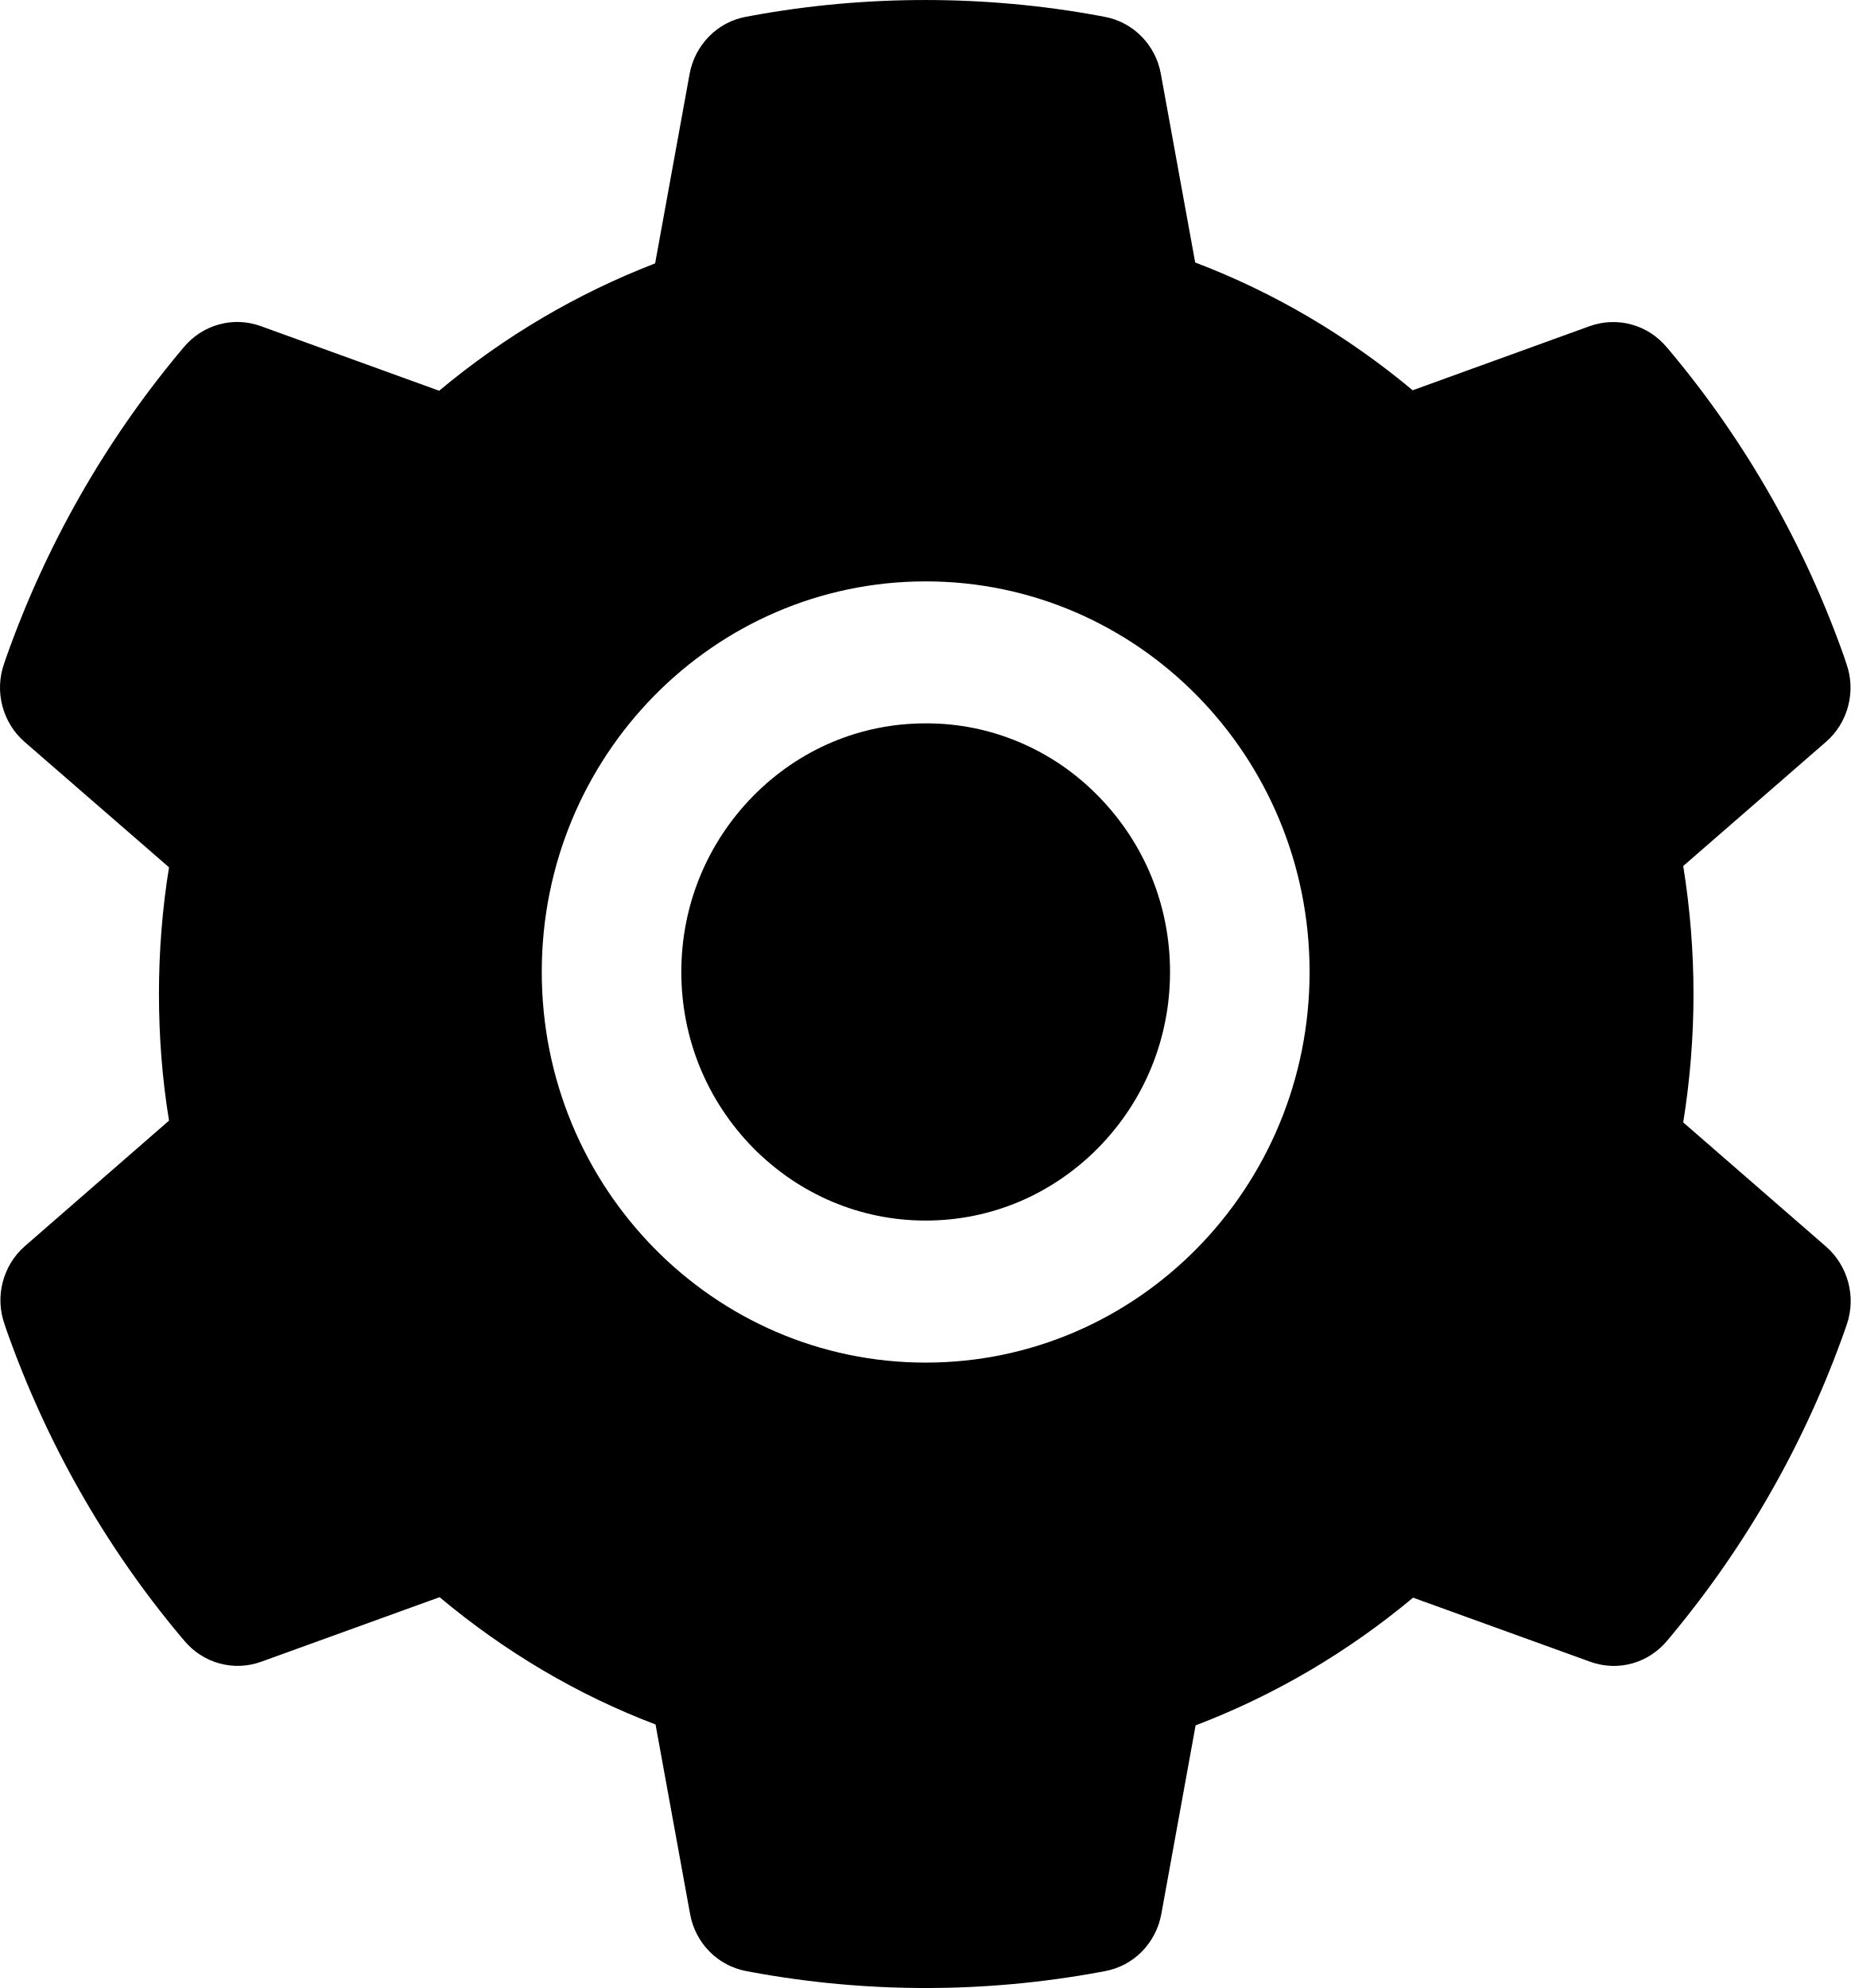
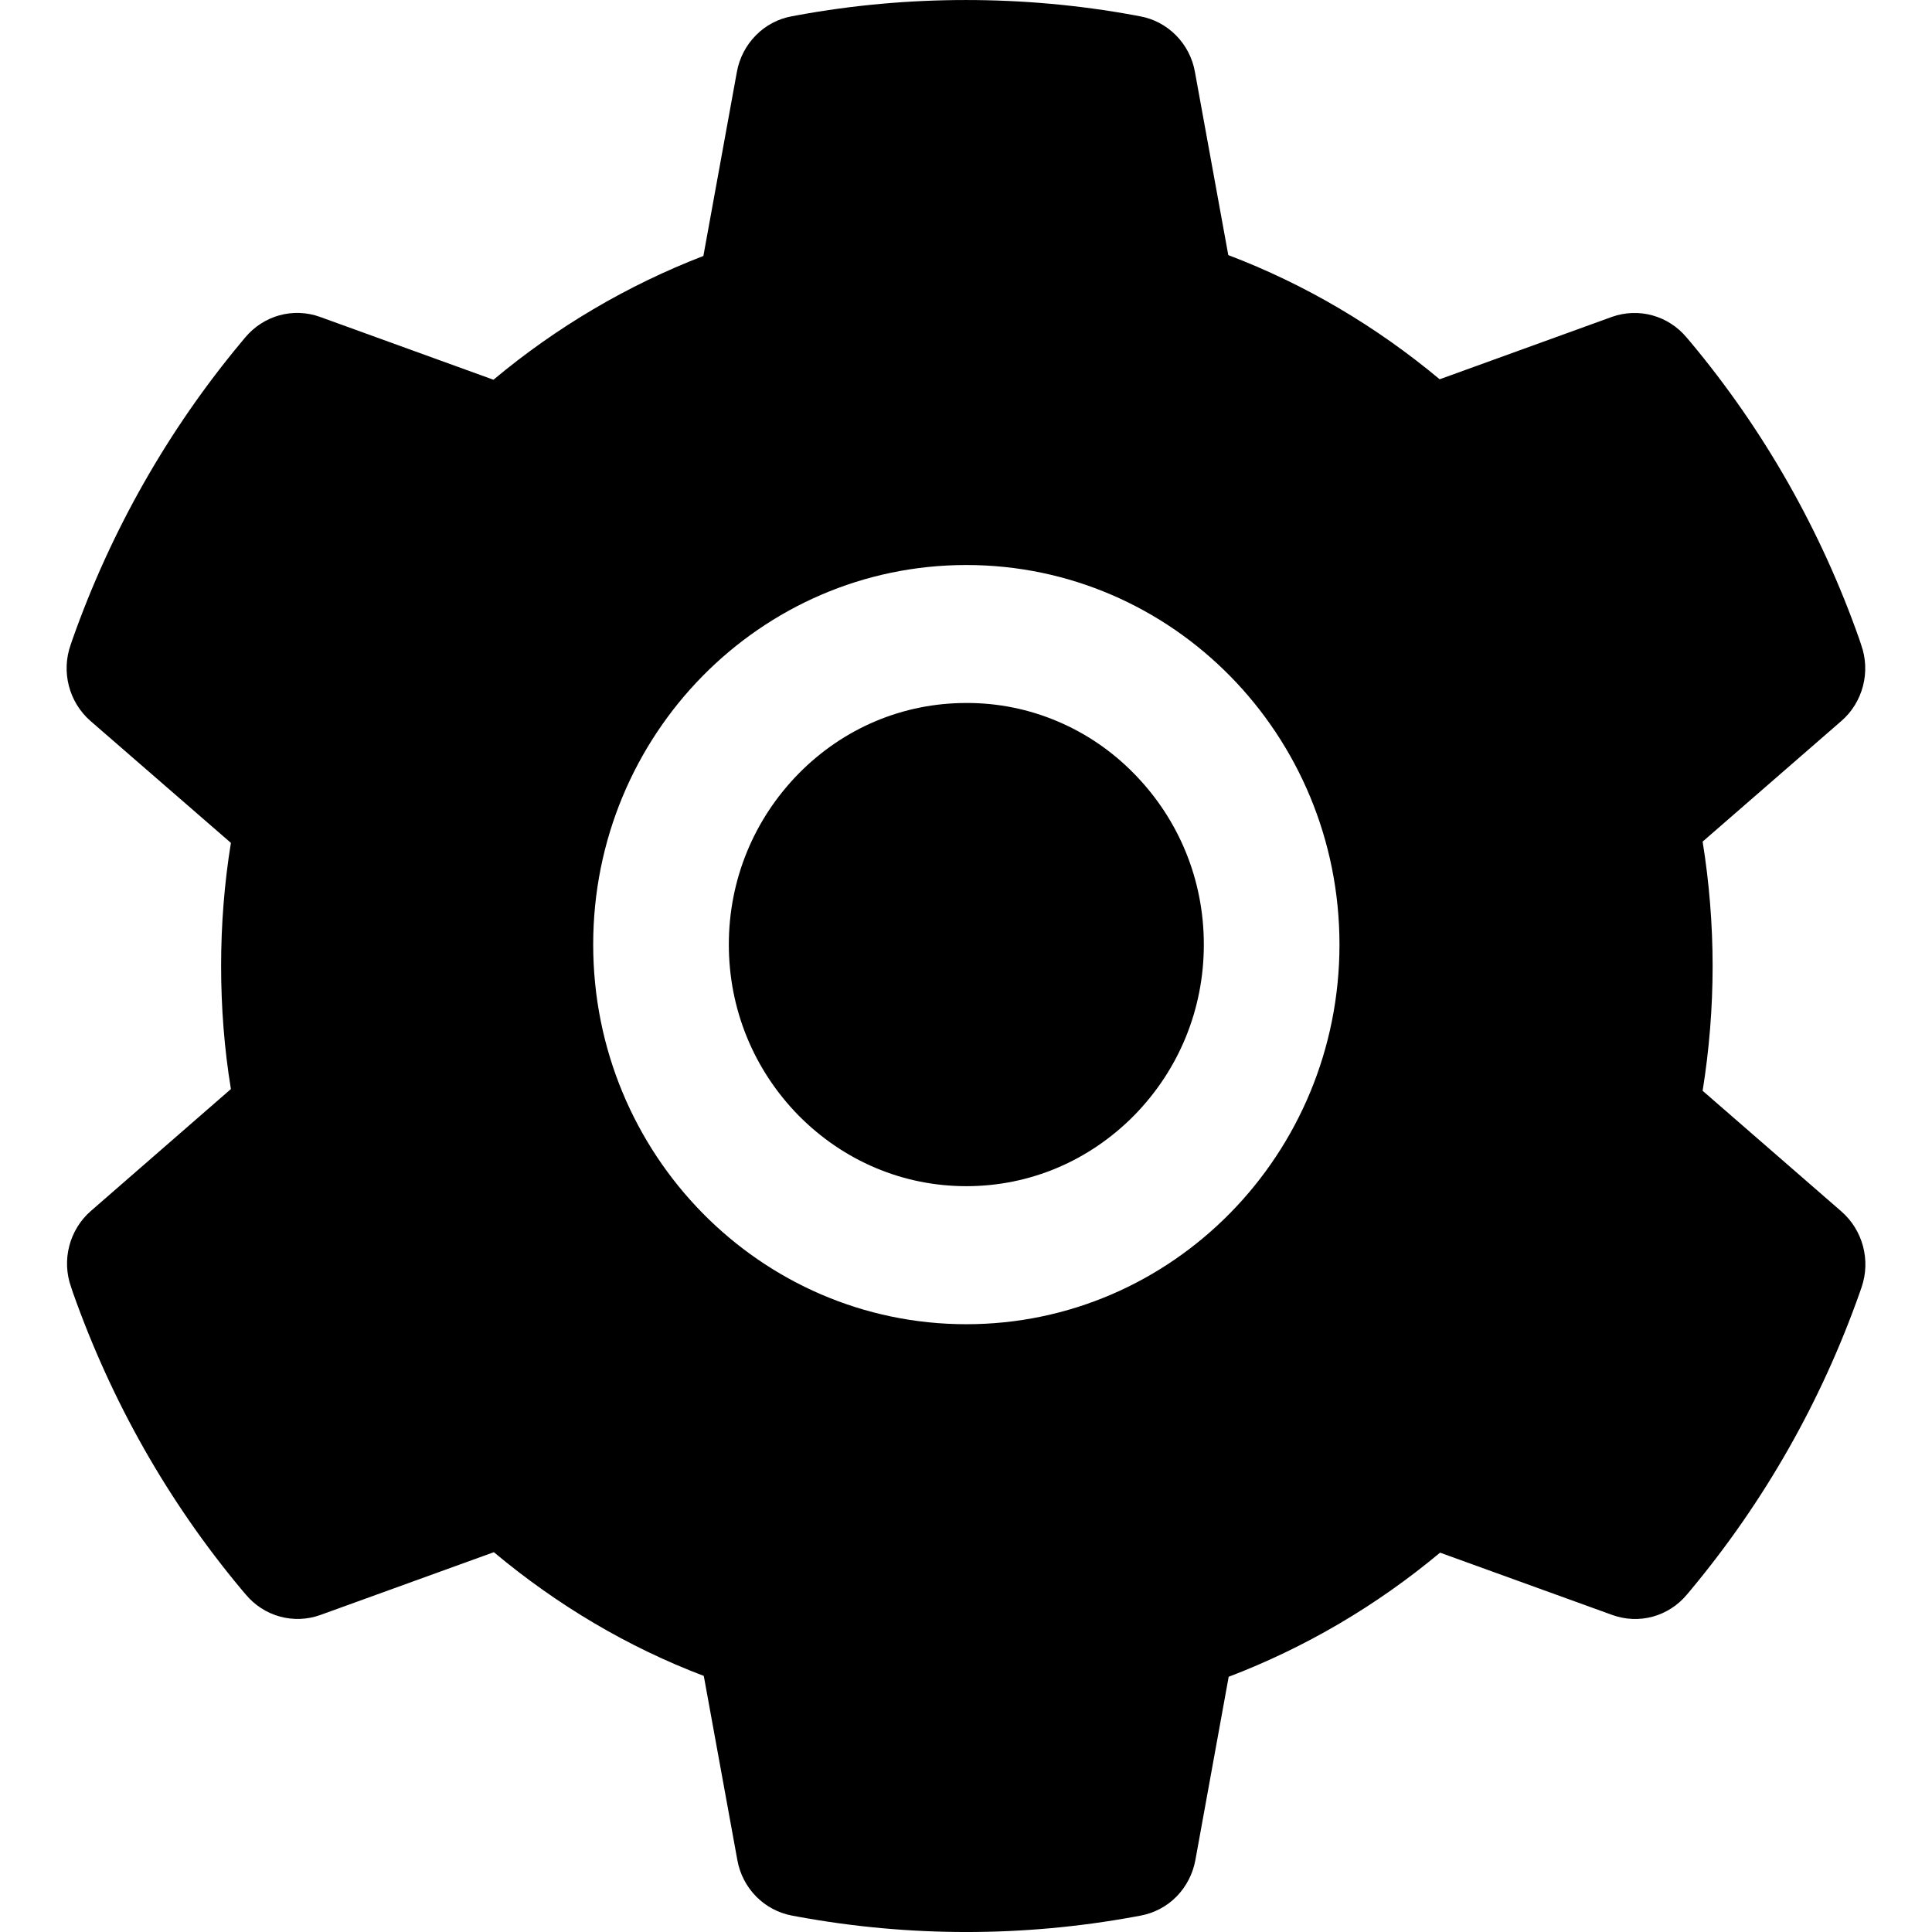
- <svg xmlns="http://www.w3.org/2000/svg" width="27" height="29" viewBox="0 0 27 29" fill="none">
+ <svg xmlns="http://www.w3.org/2000/svg" width="20" height="20" viewBox="0 0 27 29" fill="none">
  <path d="M13.505 10.552C12.553 10.552 11.661 10.928 10.985 11.615C10.313 12.302 9.94 13.209 9.94 14.178C9.94 15.148 10.313 16.055 10.985 16.742C11.661 17.426 12.553 17.805 13.505 17.805C14.458 17.805 15.35 17.426 16.025 16.742C16.698 16.055 17.07 15.148 17.07 14.178C17.07 13.209 16.698 12.302 16.025 11.615C15.695 11.277 15.303 11.008 14.87 10.826C14.438 10.643 13.973 10.55 13.505 10.552ZM26.641 18.185L24.557 16.373C24.656 15.757 24.707 15.128 24.707 14.503C24.707 13.877 24.656 13.245 24.557 12.633L26.641 10.821C26.799 10.684 26.911 10.501 26.964 10.297C27.017 10.093 27.008 9.878 26.937 9.68L26.909 9.595C26.335 7.964 25.476 6.452 24.373 5.132L24.315 5.064C24.181 4.904 24.003 4.789 23.803 4.734C23.604 4.679 23.392 4.687 23.197 4.756L20.61 5.693C19.654 4.896 18.59 4.267 17.437 3.829L16.936 1.078C16.899 0.87 16.8 0.68 16.653 0.531C16.506 0.382 16.318 0.282 16.114 0.245L16.029 0.229C14.372 -0.076 12.626 -0.076 10.969 0.229L10.883 0.245C10.679 0.282 10.491 0.382 10.345 0.531C10.198 0.68 10.099 0.87 10.061 1.078L9.558 3.842C8.415 4.283 7.351 4.911 6.407 5.7L3.801 4.756C3.606 4.686 3.394 4.678 3.194 4.733C2.995 4.788 2.816 4.904 2.682 5.064L2.625 5.132C1.524 6.453 0.665 7.965 0.089 9.595L0.06 9.68C-0.083 10.085 0.035 10.539 0.357 10.821L2.466 12.652C2.367 13.261 2.319 13.884 2.319 14.499C2.319 15.122 2.367 15.744 2.466 16.347L0.363 18.178C0.206 18.315 0.093 18.498 0.04 18.702C-0.013 18.905 -0.004 19.121 0.067 19.319L0.095 19.403C0.672 21.034 1.523 22.541 2.631 23.866L2.689 23.934C2.823 24.095 3.001 24.21 3.201 24.265C3.401 24.32 3.612 24.312 3.807 24.242L6.413 23.299C7.363 24.093 8.42 24.722 9.564 25.156L10.068 27.921C10.105 28.128 10.204 28.319 10.351 28.468C10.498 28.617 10.686 28.716 10.889 28.754L10.976 28.77C12.649 29.077 14.362 29.077 16.035 28.77L16.121 28.754C16.325 28.716 16.513 28.617 16.66 28.468C16.806 28.319 16.905 28.128 16.943 27.921L17.443 25.169C18.596 24.729 19.66 24.103 20.616 23.306L23.203 24.242C23.398 24.312 23.61 24.321 23.81 24.266C24.009 24.211 24.188 24.095 24.322 23.934L24.379 23.866C25.488 22.534 26.338 21.034 26.915 19.403L26.944 19.319C27.081 18.917 26.963 18.467 26.641 18.185ZM13.505 19.877C10.412 19.877 7.904 17.326 7.904 14.178C7.904 11.031 10.412 8.481 13.505 8.481C16.599 8.481 19.106 11.031 19.106 14.178C19.106 17.326 16.599 19.877 13.505 19.877Z" fill="currentColor" />
</svg>
